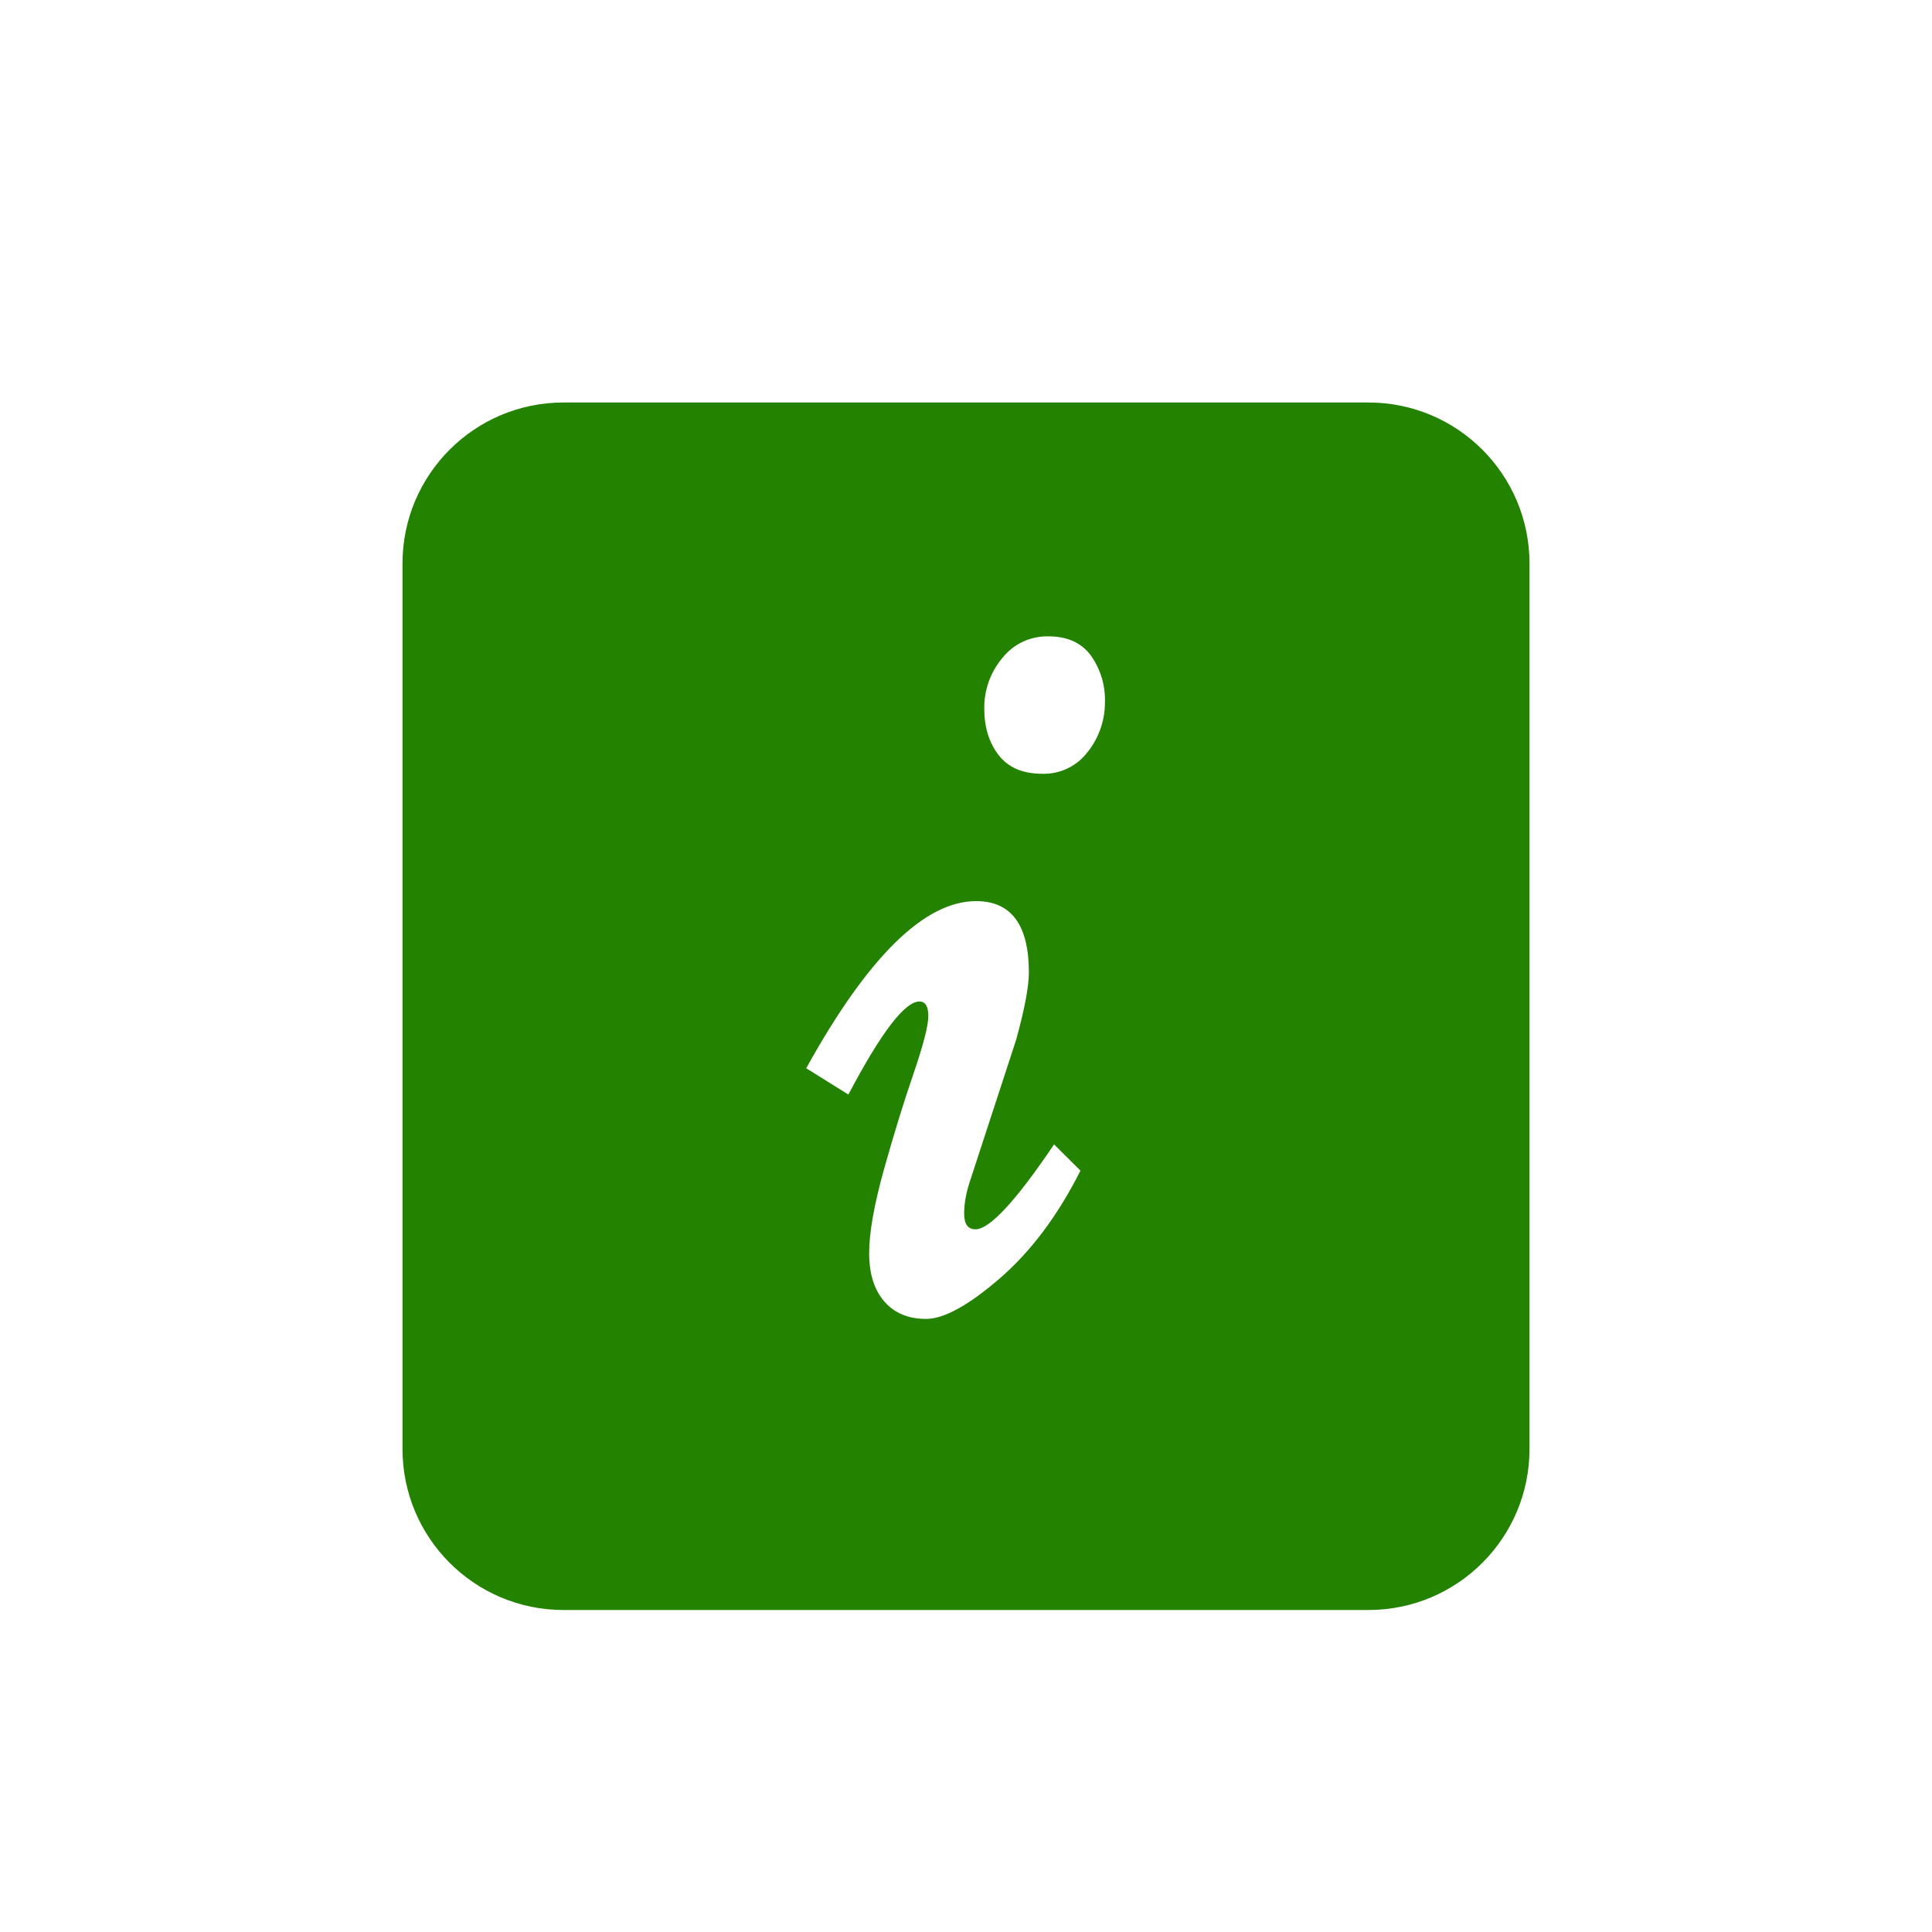
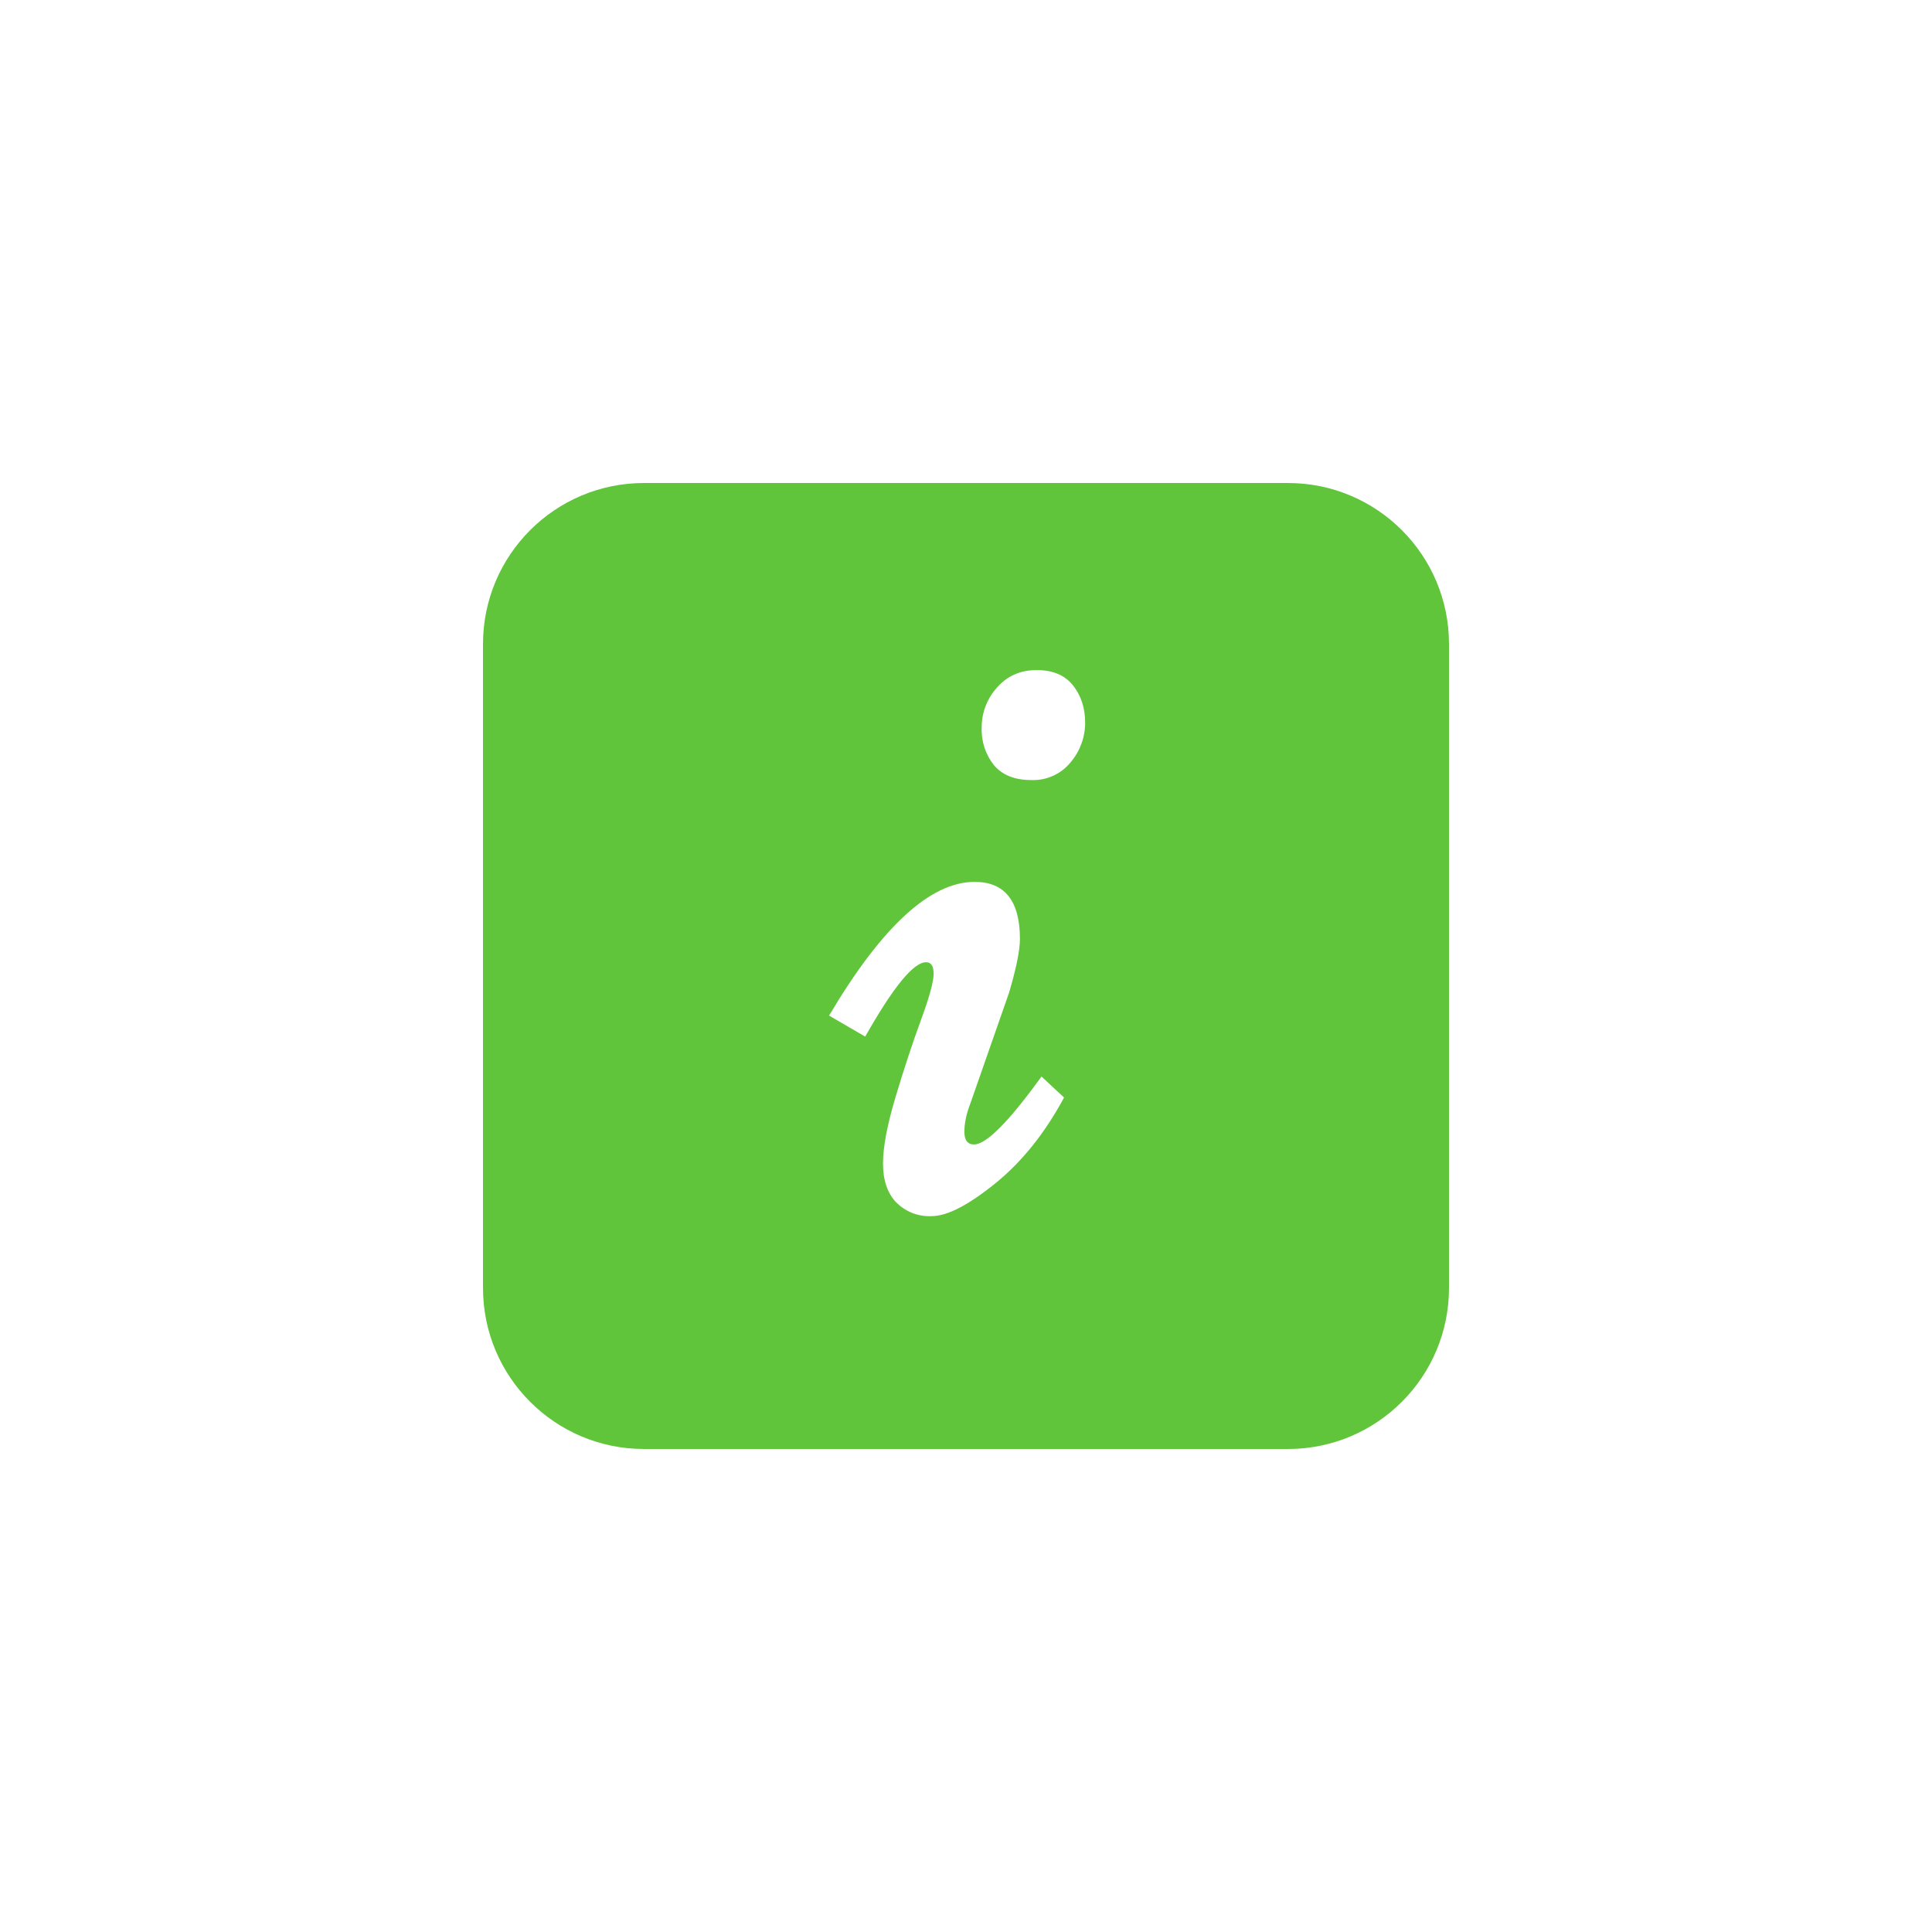
<svg xmlns="http://www.w3.org/2000/svg" width="24" height="24" viewBox="0 0 24 24">
-   <path fill="#238300" fill-rule="evenodd" d="M7 5h10a2 2 0 0 1 2 2v11a2 2 0 0 1-2 2H7a2 2 0 0 1-2-2V7a2 2 0 0 1 2-2zm3.984 11.166c.125.145.299.218.52.218.221 0 .526-.167.914-.502.388-.335.723-.782 1.004-1.34l-.328-.326c-.474.703-.8 1.055-.977 1.055-.094 0-.14-.066-.14-.197s.028-.278.085-.44l.563-1.724c.104-.38.156-.656.156-.829 0-.591-.218-.887-.656-.887-.64 0-1.344.692-2.11 2.076l.524.327c.406-.77.7-1.156.883-1.156.073 0 .11.06.11.18s-.062.359-.184.716c-.123.357-.245.755-.368 1.193-.122.438-.183.784-.183 1.038s.062.453.187.598zm2.532-6.83a.99.99 0 0 0 .21-.615.947.947 0 0 0-.175-.578c-.117-.159-.293-.238-.528-.238a.708.708 0 0 0-.574.272.957.957 0 0 0-.222.623c0 .235.06.429.18.582.119.153.299.23.538.23a.68.68 0 0 0 .57-.276z" />
+   <path fill="#61C53C" fill-rule="evenodd" d="M8 6h8a2 2 0 0 1 2 2v8a2 2 0 0 1-2 2H8a2 2 0 0 1-2-2V8a2 2 0 0 1 2-2zm3.13 8.933a.576.576 0 0 0 .445.174c.19 0 .45-.134.783-.402s.62-.625.86-1.071l-.28-.261c-.407.562-.686.844-.838.844-.08 0-.12-.053-.12-.158 0-.105.024-.222.074-.351l.482-1.38c.089-.303.134-.524.134-.663 0-.473-.188-.71-.563-.71-.549 0-1.152.554-1.808 1.661l.449.261c.348-.616.6-.924.756-.924.063 0 .094.048.094.144 0 .096-.052.287-.157.573-.105.285-.21.603-.315.954-.105.35-.157.627-.157.83 0 .203.053.363.16.479zm2.17-5.464a.758.758 0 0 0 .18-.492c0-.181-.05-.335-.15-.462-.101-.128-.252-.191-.453-.191-.2 0-.365.072-.492.217a.735.735 0 0 0-.19.5.7.7 0 0 0 .153.465c.103.122.257.184.462.184a.598.598 0 0 0 .49-.221z" />
</svg>
